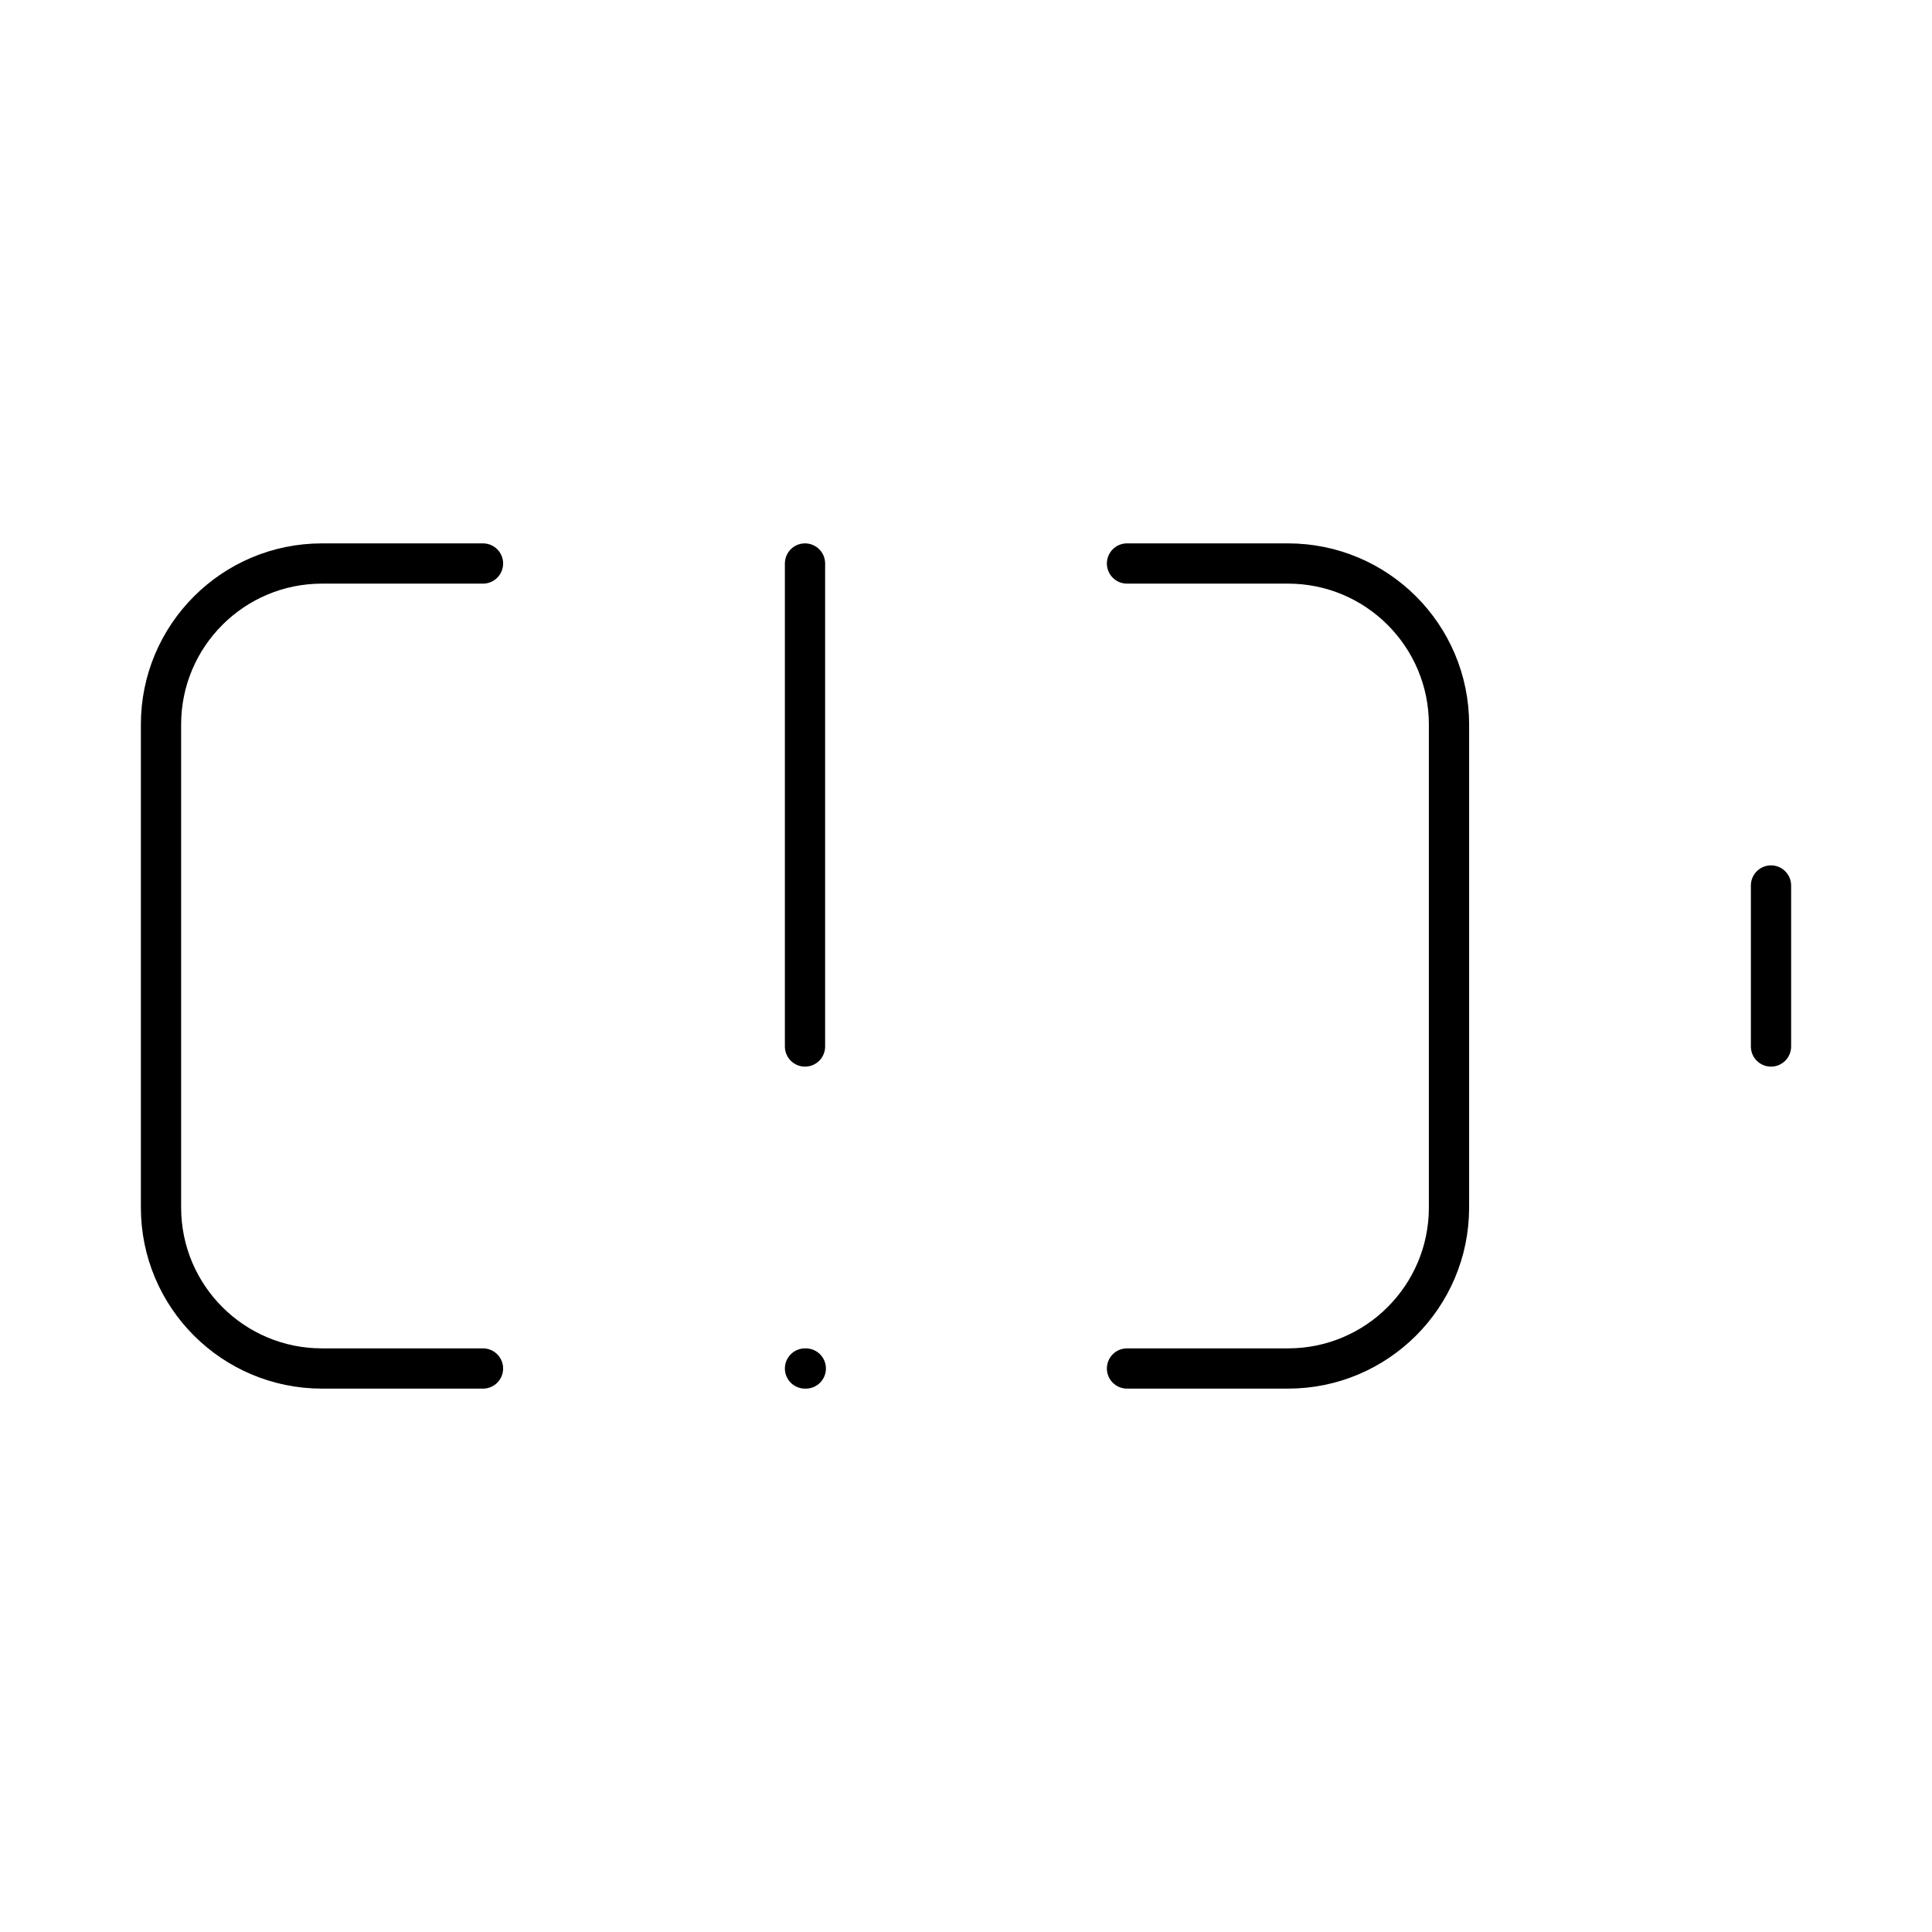
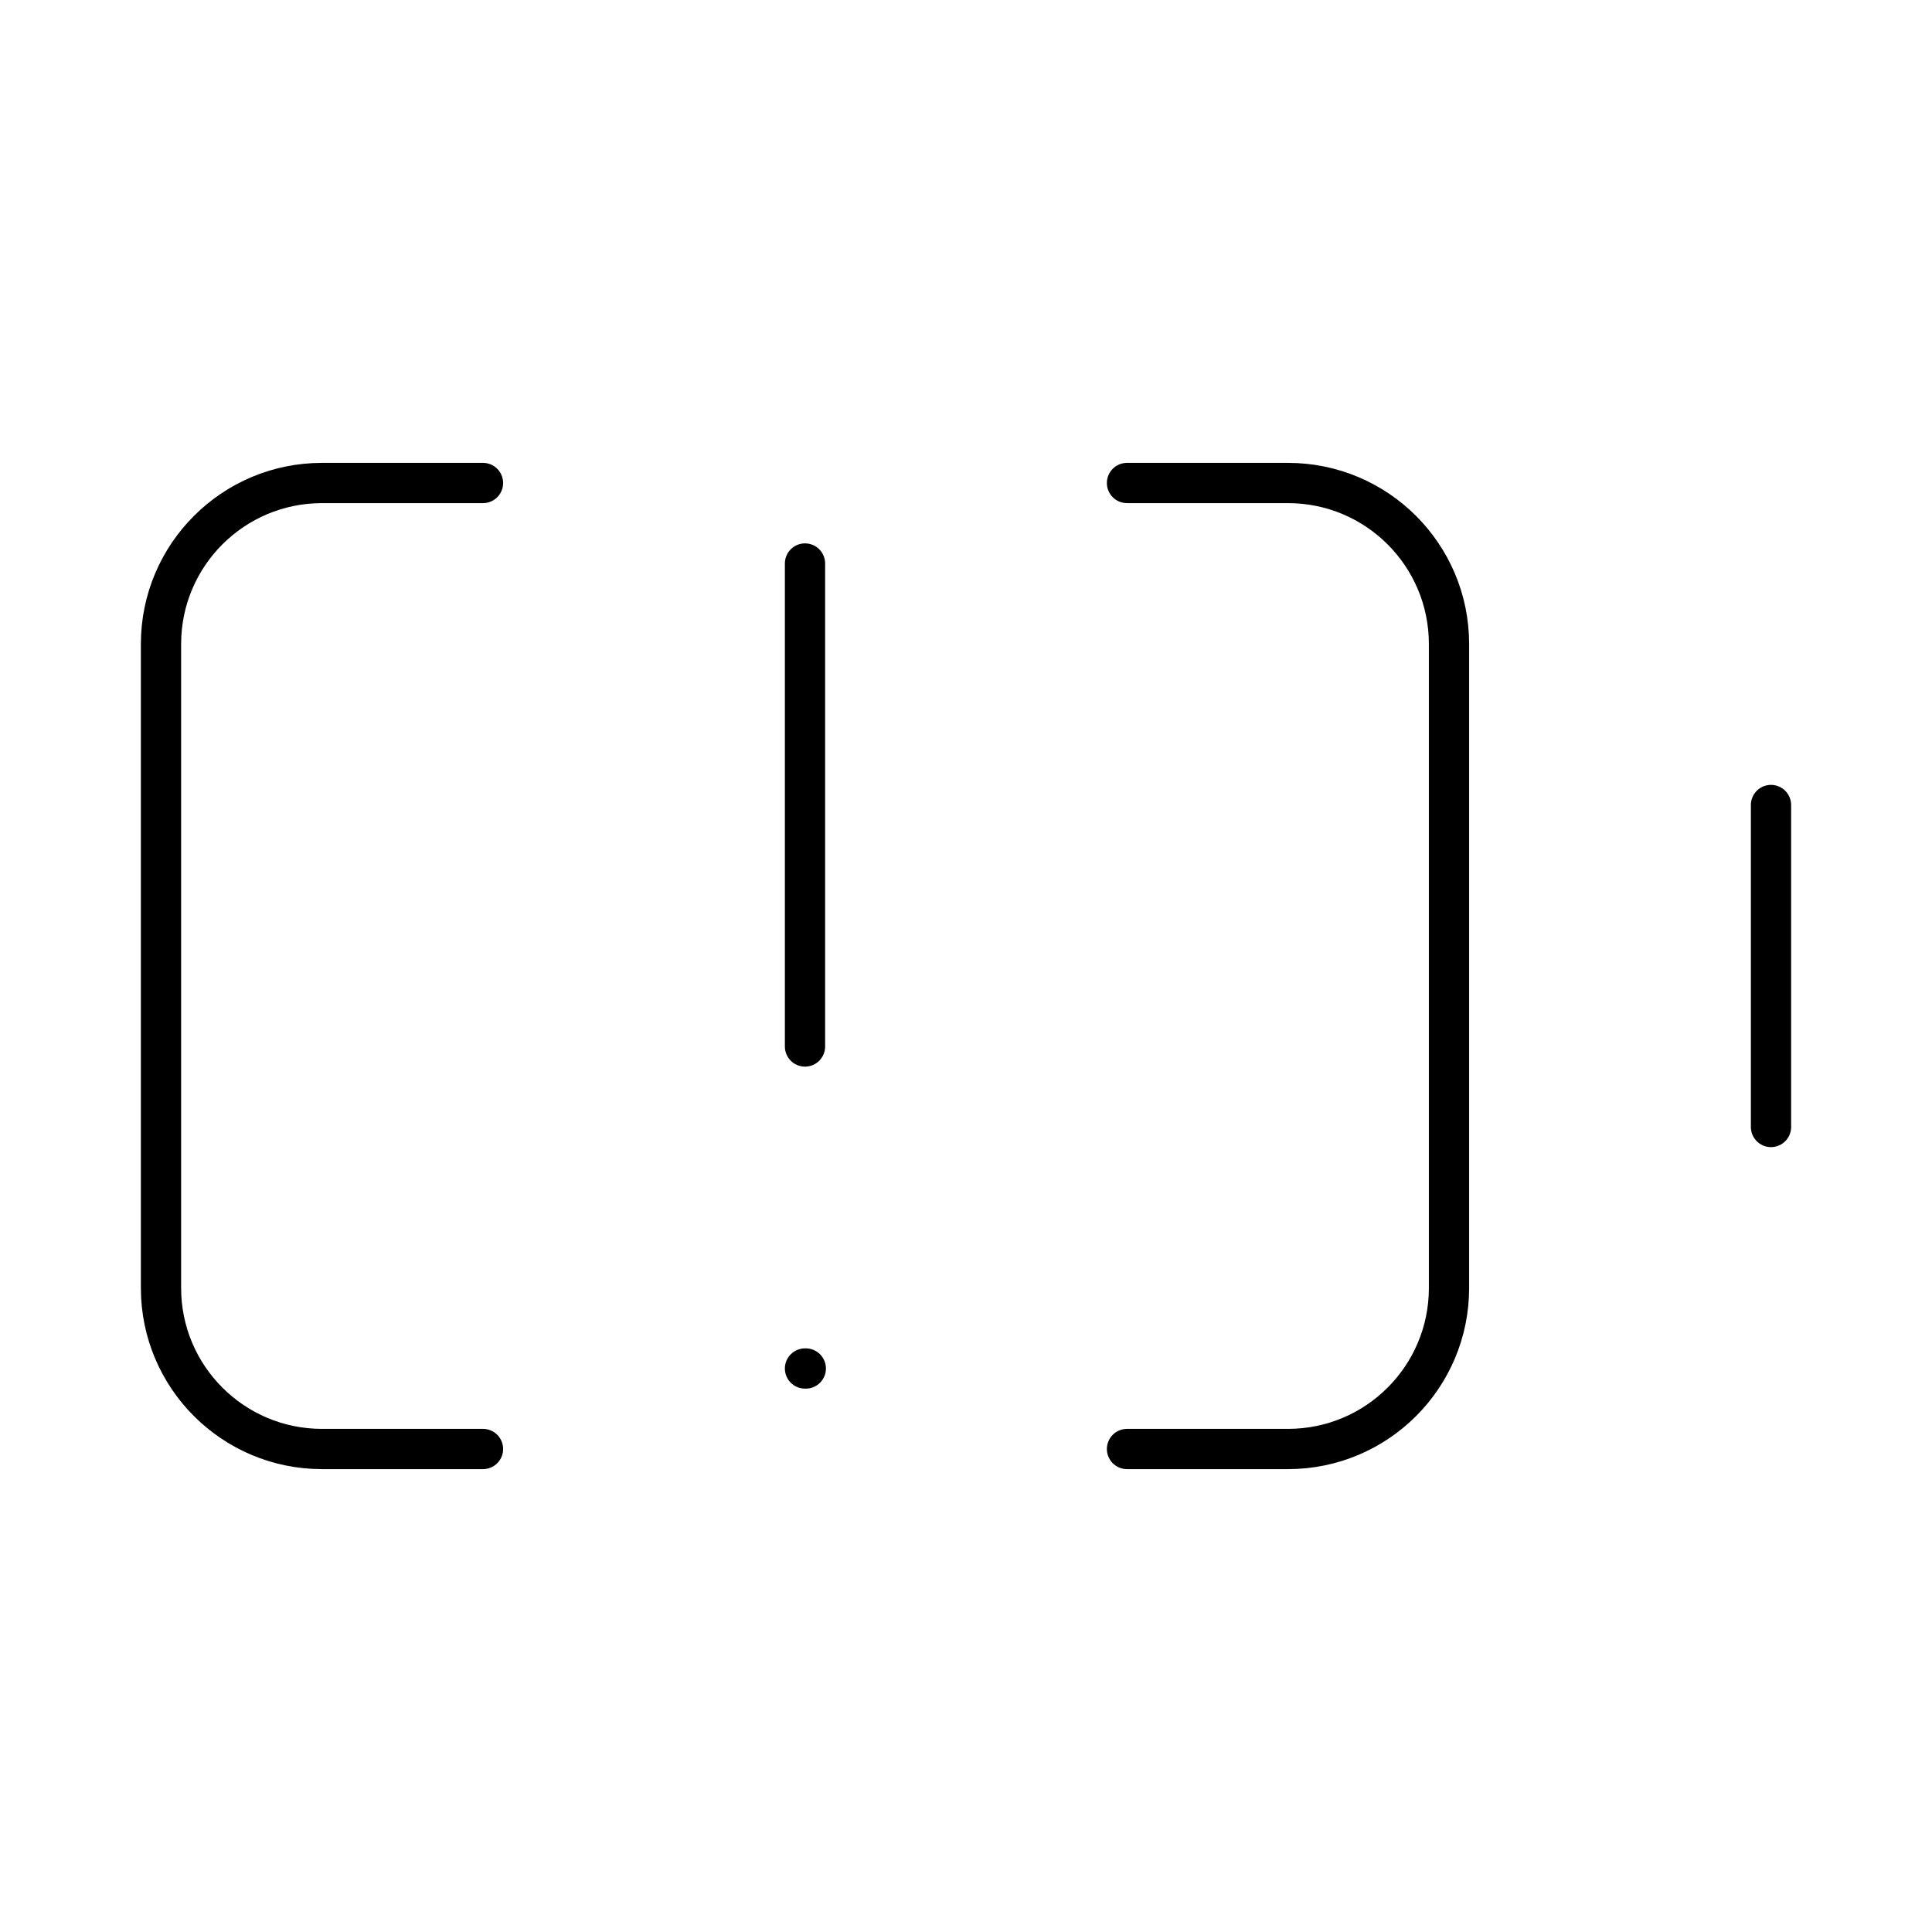
<svg xmlns="http://www.w3.org/2000/svg" width="24" height="24" viewBox="0 0 24 24" fill="none" stroke="currentColor" stroke-width=".5" stroke-linecap="round" stroke-linejoin="round">
  <path d="M10 17h.01" />
  <path d="M10 7v6" />
-   <path d="M14 7h2a2 2 0 0 1 2 2v6a2 2 0 0 1-2 2h-2" />
-   <path d="M22 11v2" />
-   <path d="M6 7H4a2 2 0 0 0-2 2v6a2 2 0 0 0 2 2h2" />
+   <path d="M14 6h2a2 2 0 0 1 2 2v8a2 2 0 0 1-2 2h-2" />
+   <path d="M22 14v-4" />
+   <path d="M6 18H4a2 2 0 0 1-2-2V8a2 2 0 0 1 2-2h2" />
</svg>
